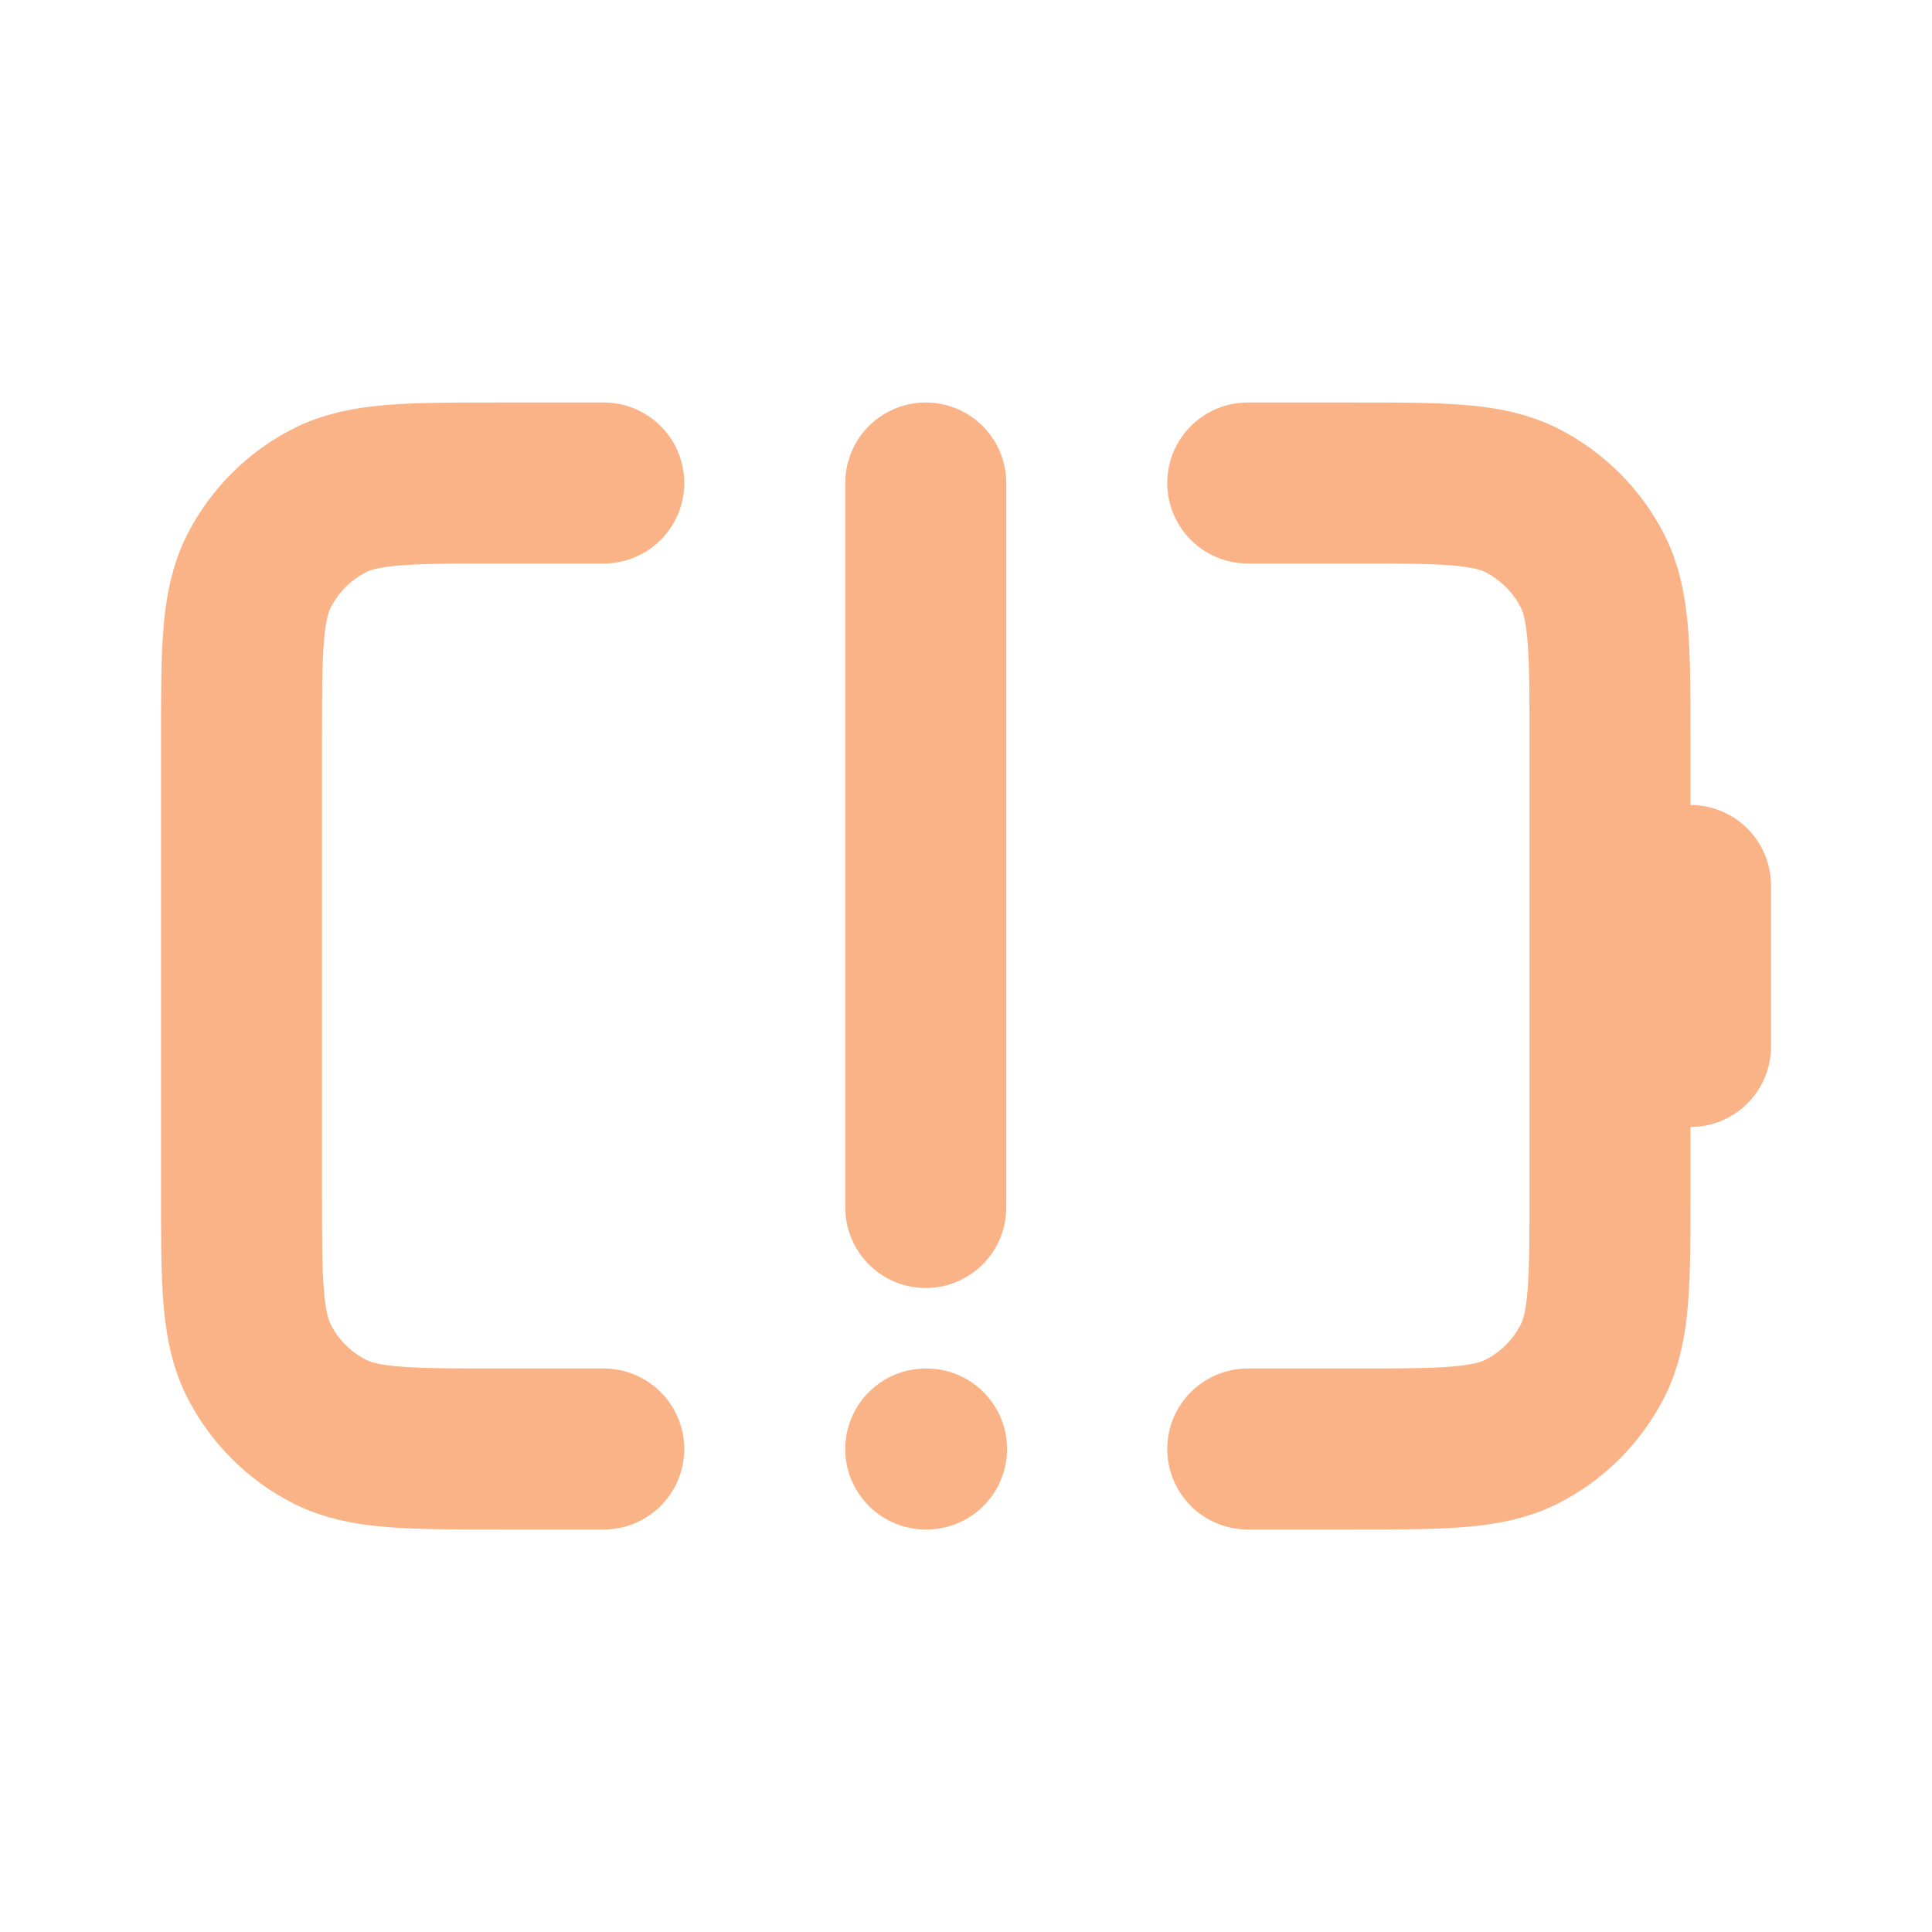
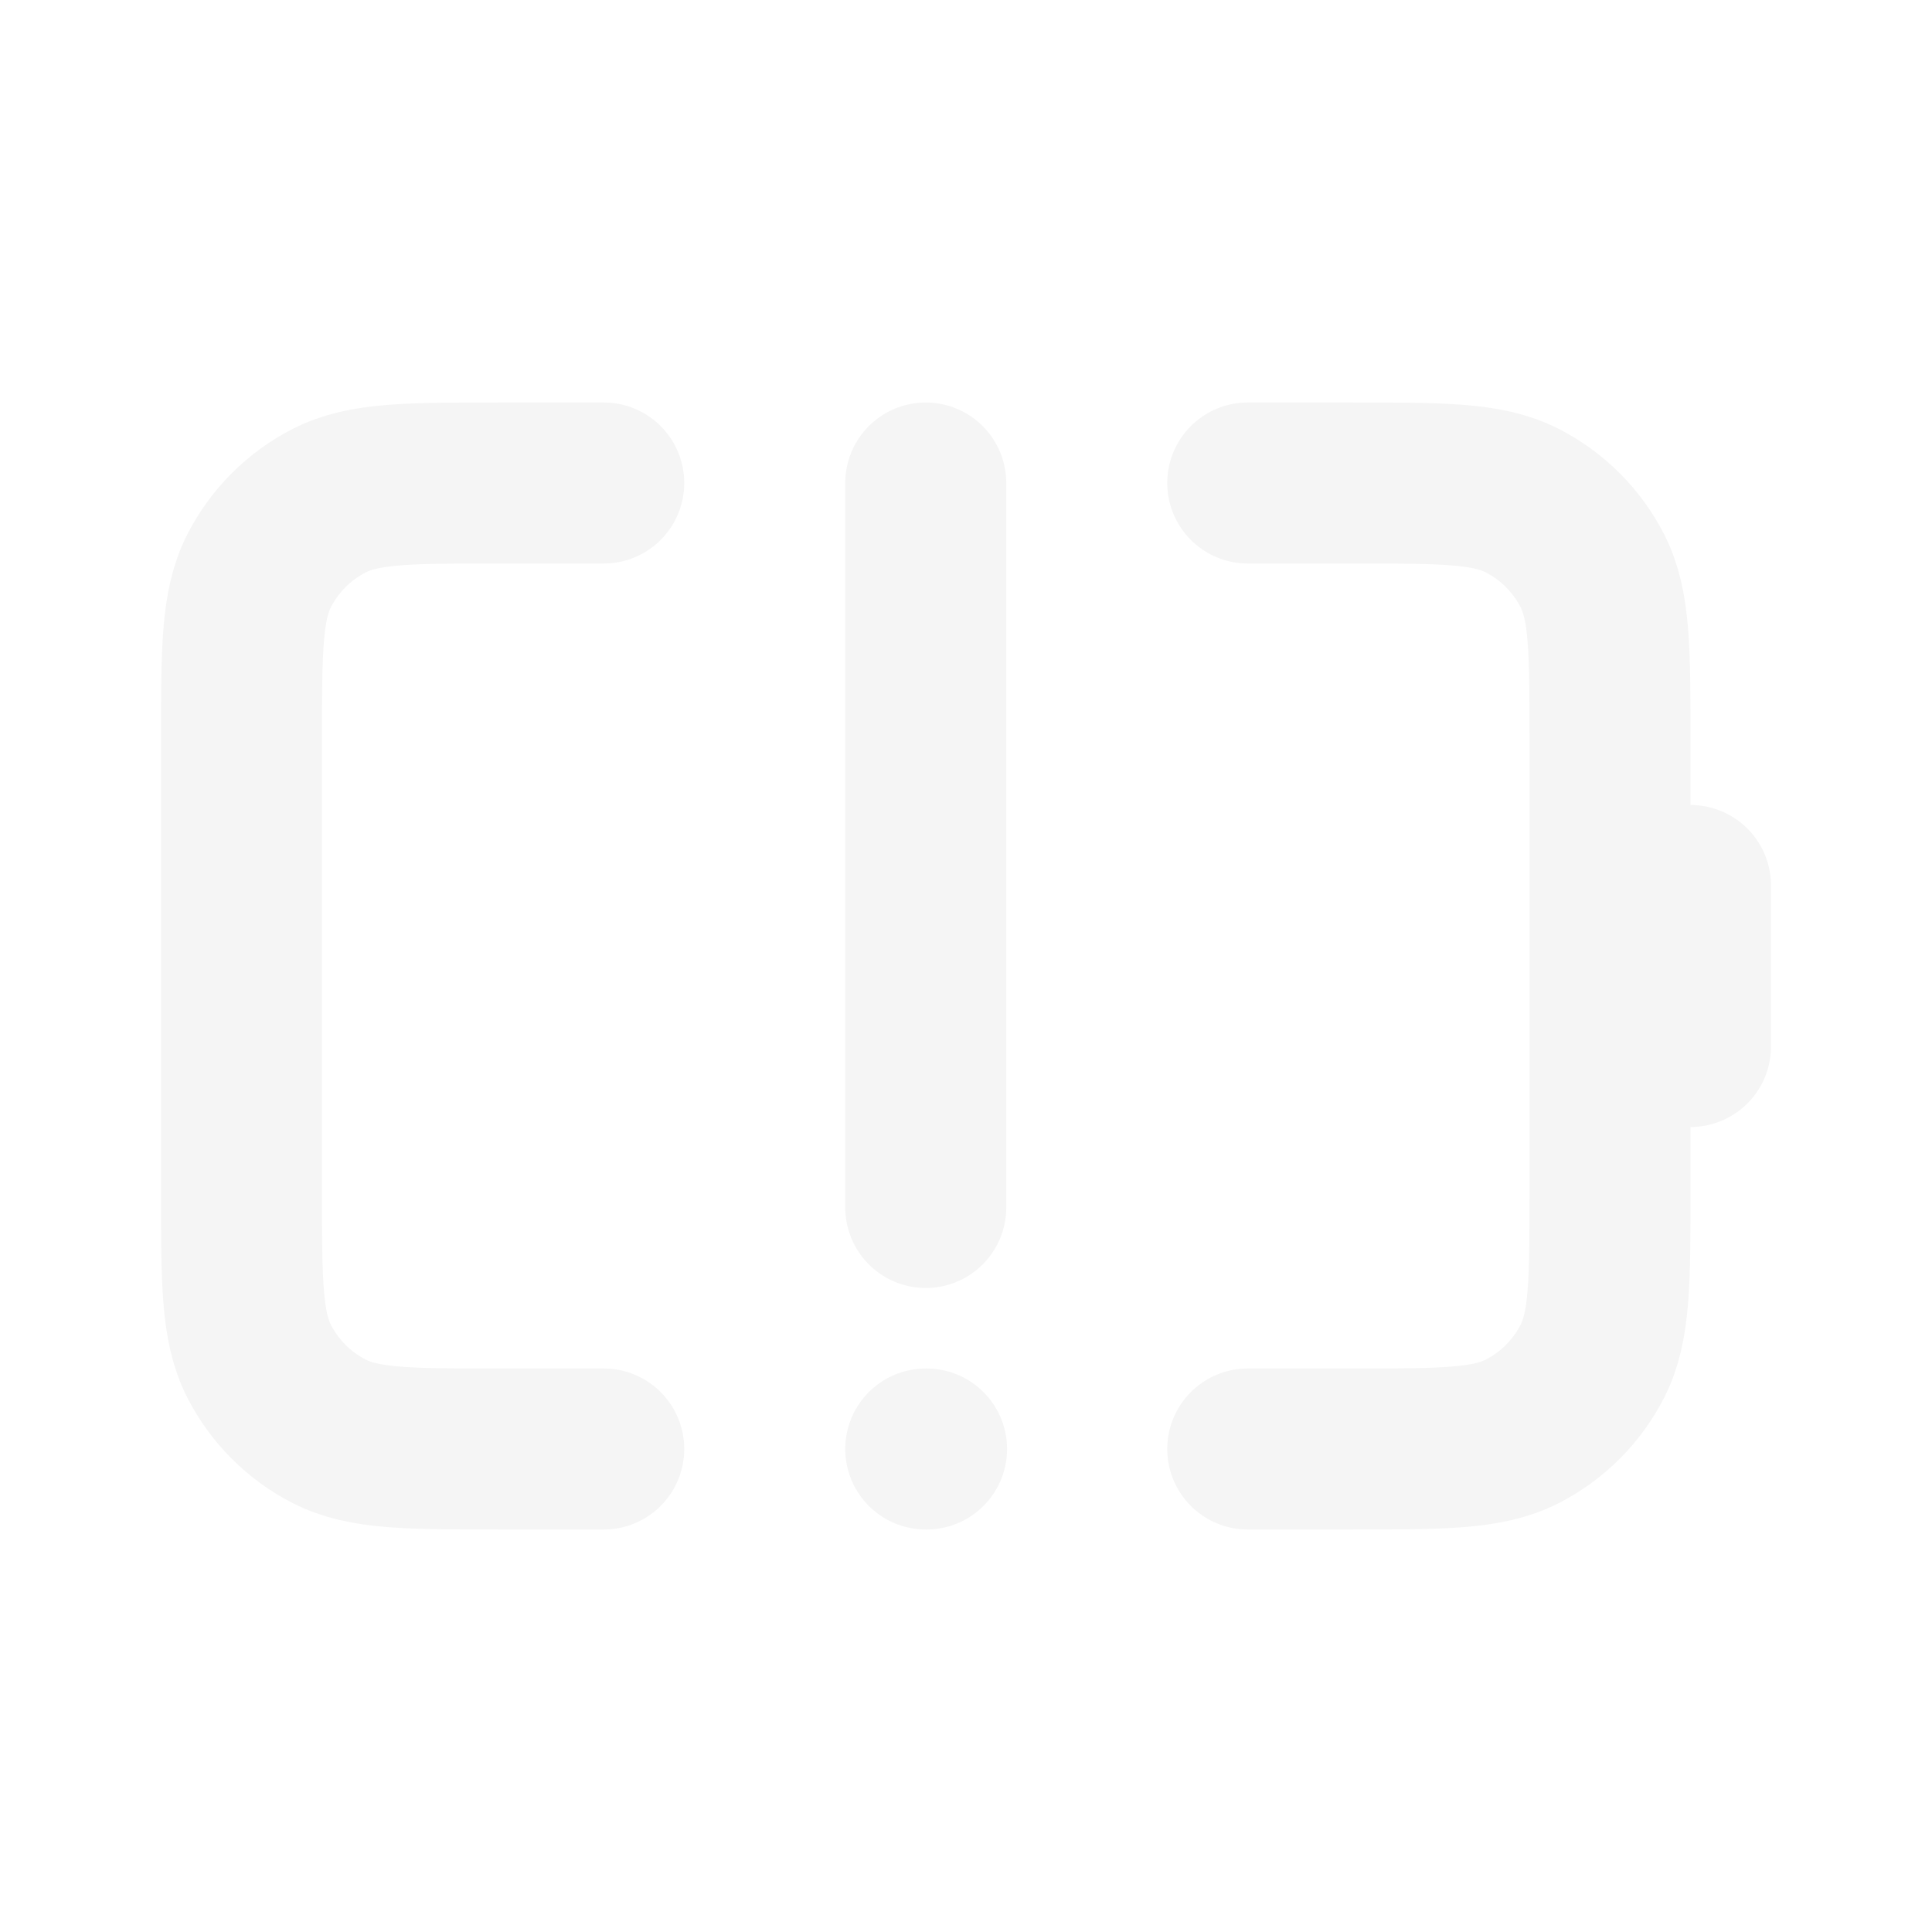
<svg xmlns="http://www.w3.org/2000/svg" width="256px" height="256px" viewBox="0 0 24 24" fill="none">
  <g id="SVGRepo_bgCarrier" stroke-width="0" />
  <g id="SVGRepo_tracerCarrier" stroke-linecap="round" stroke-linejoin="round" />
  <g id="SVGRepo_iconCarrier">
-     <path d="M7.5 6H6.2C5.08 6 4.52 6 4.092 6.218C3.716 6.41 3.41 6.716 3.218 7.092C3 7.52 3 8.08 3 9.2V14.8C3 15.92 3 16.48 3.218 16.908C3.41 17.284 3.716 17.59 4.092 17.782C4.52 18 5.08 18 6.2 18H7.5M15.5 6H16.8C17.92 6 18.48 6 18.908 6.218C19.284 6.41 19.59 6.716 19.782 7.092C20 7.52 20 8.08 20 9.2V14.8C20 15.92 20 16.48 19.782 16.908C19.59 17.284 19.284 17.59 18.908 17.782C18.48 18 17.92 18 16.8 18H15.5M11.5 6V15M11.5 18H11.51M21 13V11" stroke="#fab387" stroke-width="2" stroke-linecap="round" stroke-linejoin="round" />
+     <path d="M7.5 6H6.2C5.08 6 4.52 6 4.092 6.218C3.716 6.41 3.41 6.716 3.218 7.092C3 7.52 3 8.08 3 9.2V14.8C3 15.92 3 16.48 3.218 16.908C3.41 17.284 3.716 17.59 4.092 17.782C4.52 18 5.08 18 6.2 18H7.5M15.5 6H16.8C17.92 6 18.48 6 18.908 6.218C19.284 6.41 19.59 6.716 19.782 7.092C20 7.52 20 8.08 20 9.2V14.8C20 15.92 20 16.48 19.782 16.908C19.59 17.284 19.284 17.59 18.908 17.782C18.48 18 17.92 18 16.8 18H15.5M11.5 6V15M11.5 18H11.51M21 13V11" stroke="#f5f5f5" stroke-width="2" stroke-linecap="round" stroke-linejoin="round" />
  </g>
</svg>
